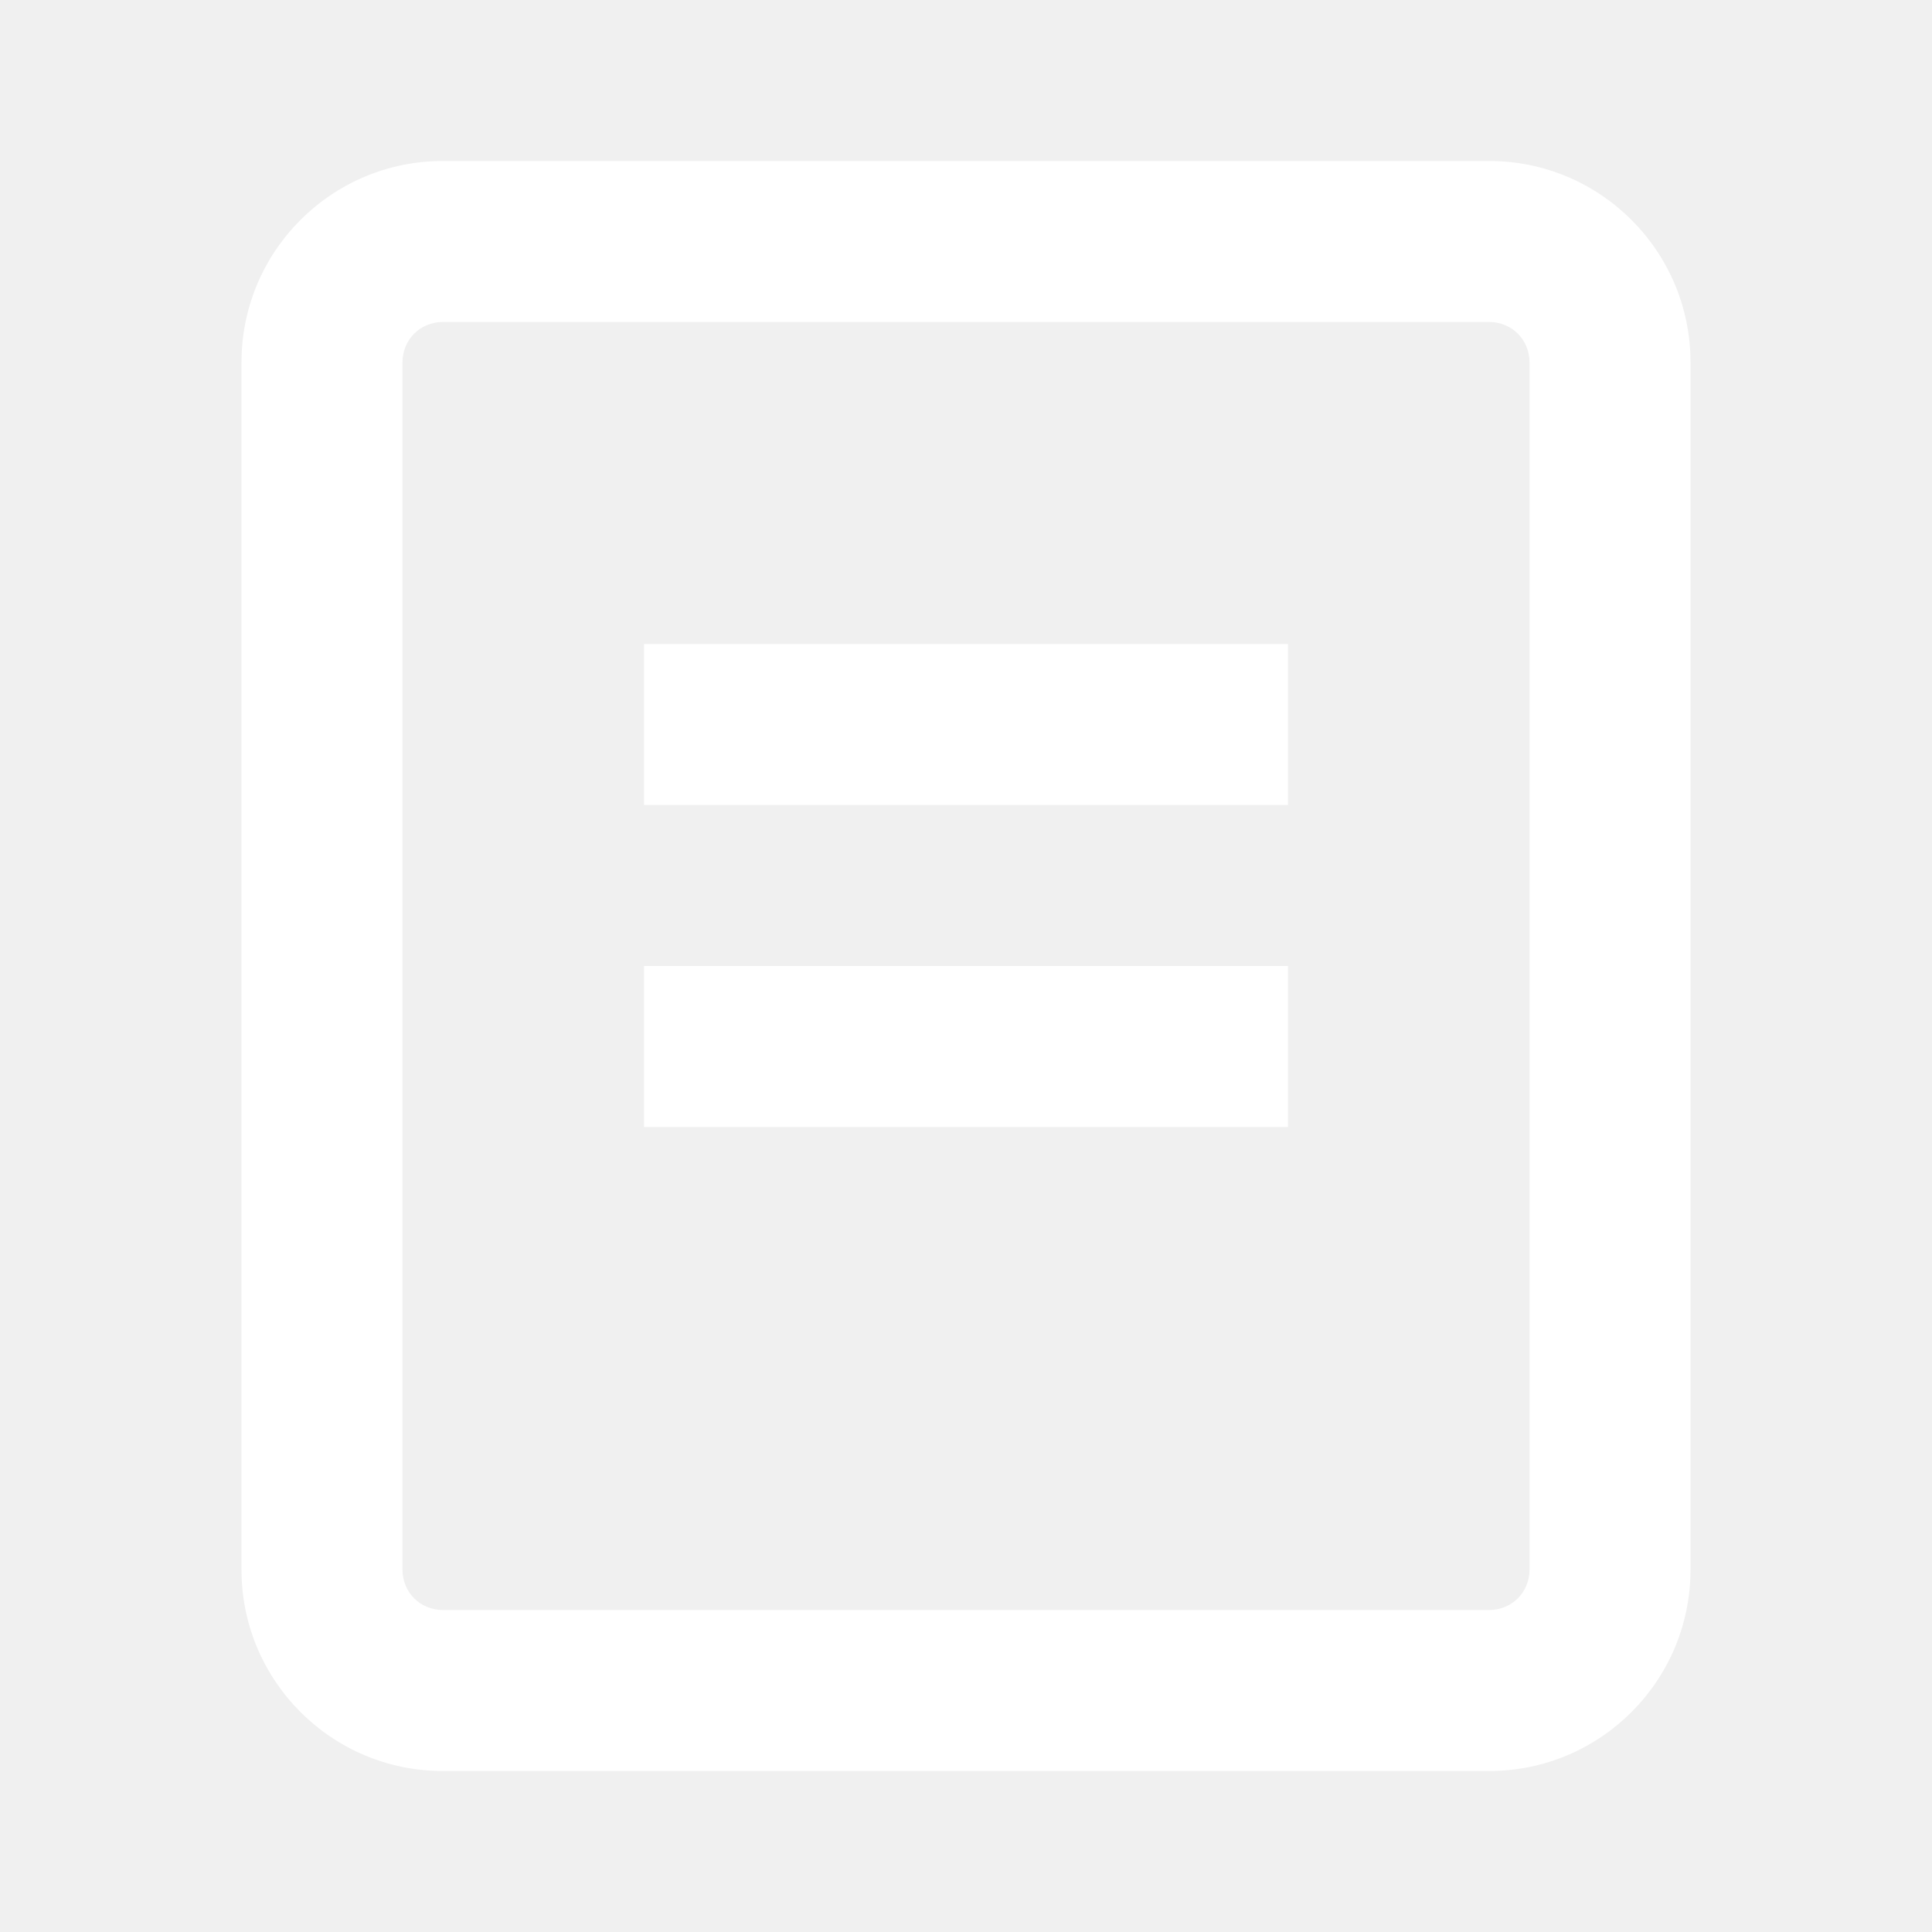
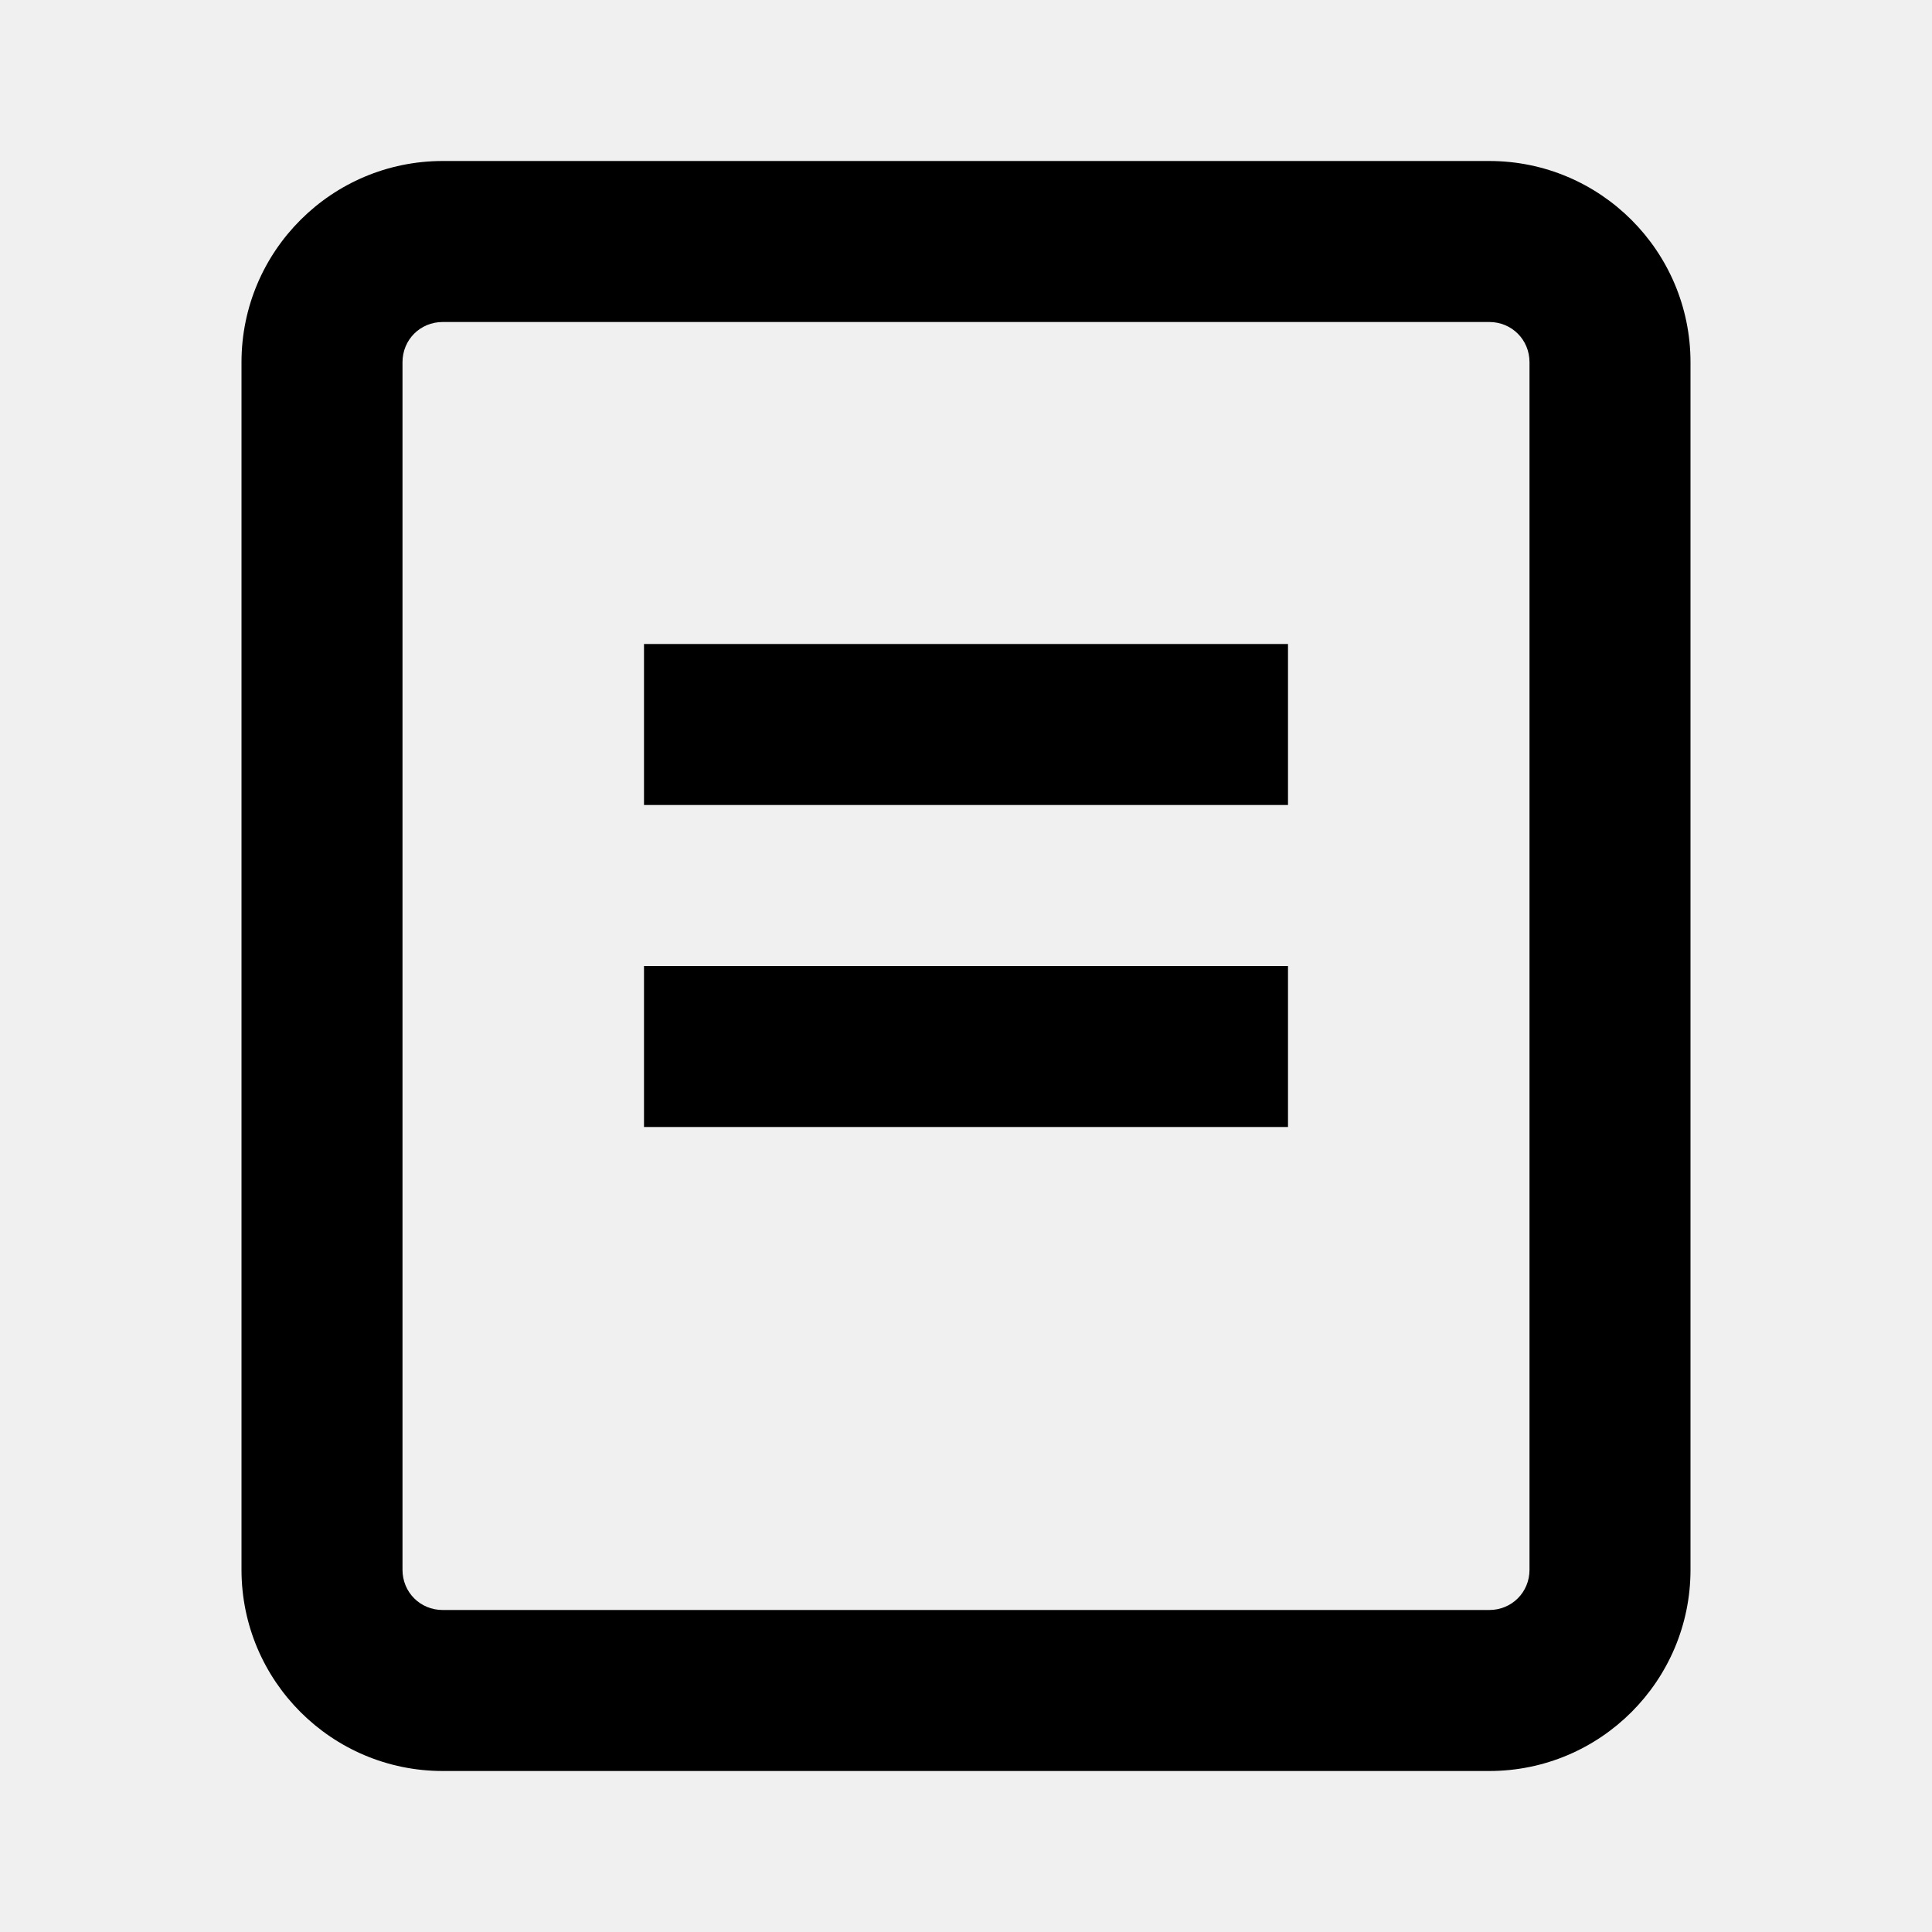
<svg viewBox="0 0 24 24" aria-hidden="true" class="r-4qtqp9 r-yyyyoo r-dnmrzs r-bnwqim r-1plcrui r-lrvibr r-18jsvk2 r-lwhw9o r-cnnz9e">
  <g>
-     <path fill="#fff" d="M3 4.5C3 3.12 4.12 2 5.5 2h13C19.88 2 21 3.12 21 4.5v15c0 1.38-1.12 2.5-2.5 2.5h-13C4.12 22 3 20.88 3 19.5v-15zM5.5 4c-.28 0-.5.22-.5.5v15c0 .28.22.5.5.5h13c.28 0 .5-.22.5-.5v-15c0-.28-.22-.5-.5-.5h-13zM16 10H8V8h8v2zm-8 2h8v2H8v-2z" />
+     <path fill="currentColor" d="M3 4.5C3 3.12 4.12 2 5.5 2h13C19.88 2 21 3.12 21 4.5v15c0 1.38-1.12 2.5-2.5 2.5h-13C4.12 22 3 20.88 3 19.5v-15zM5.5 4c-.28 0-.5.22-.5.5v15c0 .28.22.5.5.5h13c.28 0 .5-.22.5-.5v-15c0-.28-.22-.5-.5-.5h-13zM16 10H8V8h8v2zm-8 2h8v2H8v-2z" />
  </g>
</svg>
